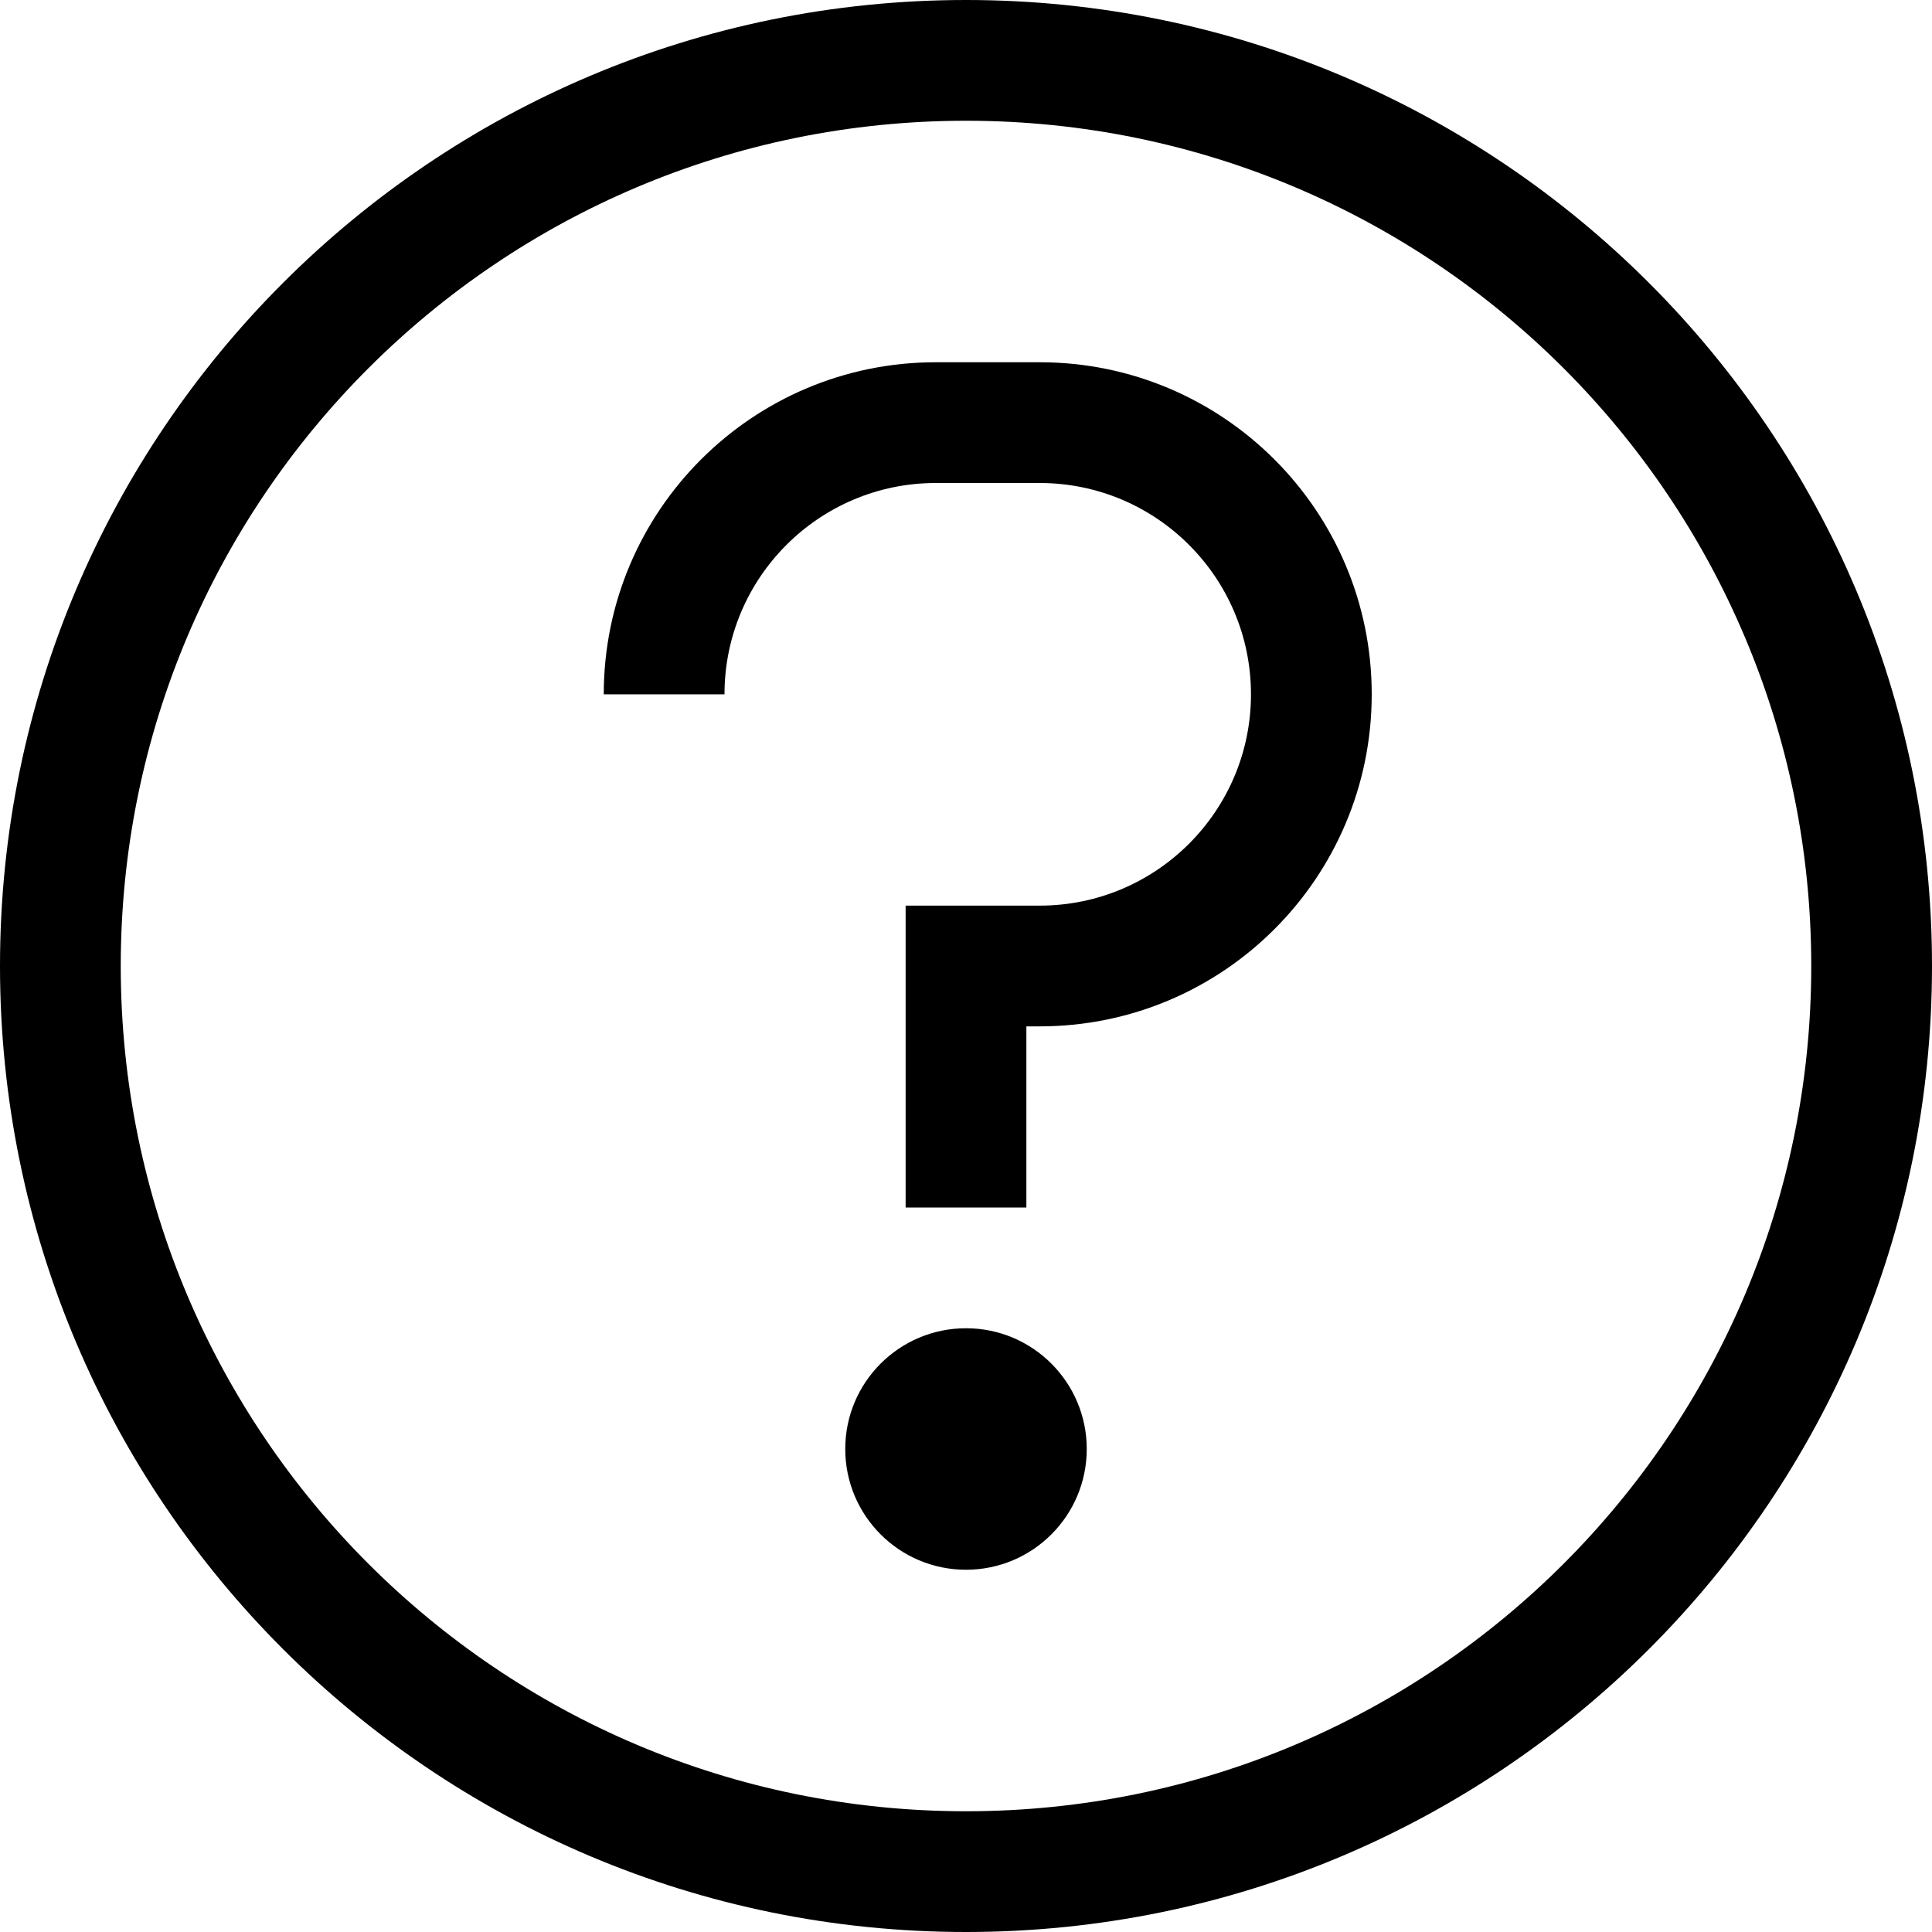
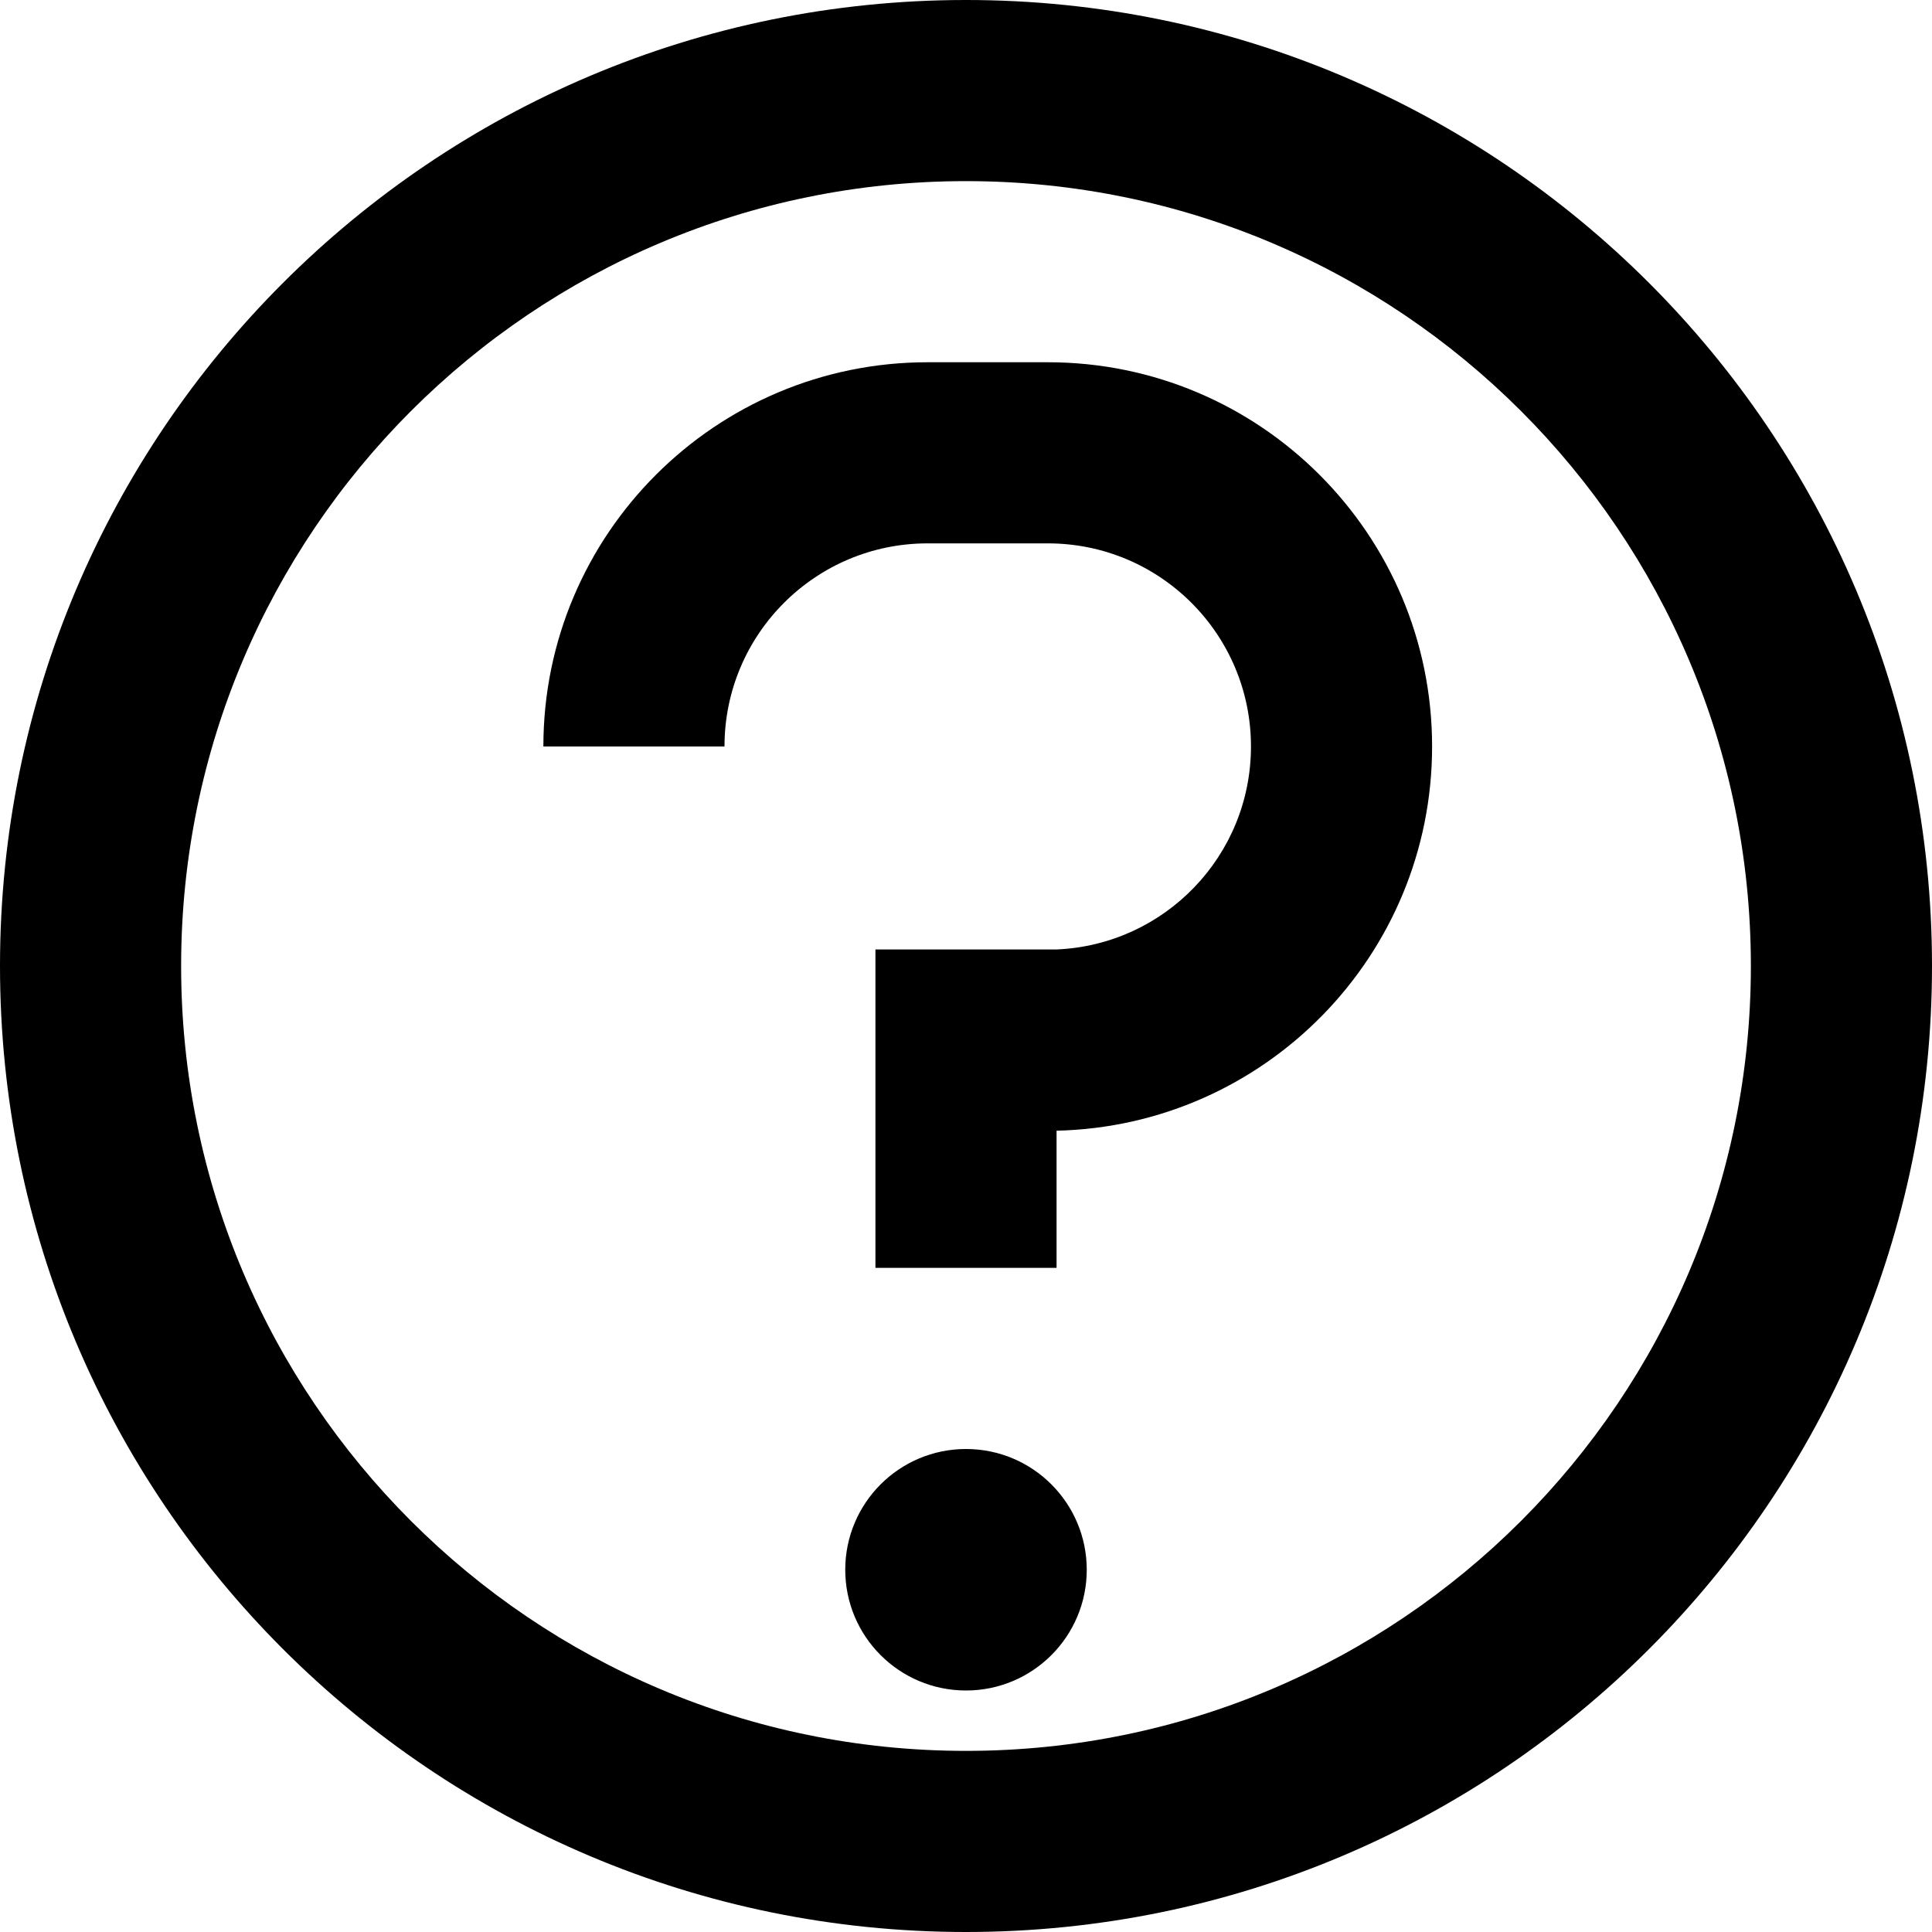
<svg xmlns="http://www.w3.org/2000/svg" width="16px" height="16px" viewBox="0 0 16 16" version="1.1">
  <defs />
  <g id="help--outline" stroke="none" stroke-width="1" fill="none" fill-rule="evenodd">
-     <path d="M8,15 C11.866,15 15,11.866 15,8 C15,4.134 11.866,1 8,1 C4.134,1 1,4.134 1,8 C1,11.866 4.134,15 8,15 Z M8,16 C3.582,16 0,12.418 0,8 C0,3.582 3.582,0 8,0 C12.418,0 16,3.582 16,8 C16,12.418 12.418,16 8,16 Z" id="Oval-7" fill="#000000" fill-rule="nonzero" />
-     <path d="M8.5,7.5 L8.61,7.5 C9.576,7.5 10.36,6.716 10.36,5.75 C10.36,4.784 9.576,4 8.61,4 L7.75,4 C6.784,4 6,4.784 6,5.75 L5,5.75 C5,4.231 6.231,3 7.75,3 L8.61,3 C10.129,3 11.36,4.231 11.36,5.75 C11.36,7.269 10.129,8.5 8.61,8.5 L8.5,8.5 L8.5,10 L7.5,10 L7.5,7.5 L8.5,7.5 Z" id="Combined-Shape" fill="#000000" fill-rule="nonzero" />
-     <circle id="Oval-8" fill="#000000" cx="8" cy="12" r="1" />
+     <path d="M8,14.5 C11.59,14.5 14.5,11.59 14.5,8 C14.5,4.41 11.59,1.5 8,1.5 C4.41,1.5 1.5,4.41 1.5,8 C1.5,11.59 4.41,14.5 8,14.5 Z M8,16 C3.582,16 0,12.418 0,8 C0,3.582 3.582,0 8,0 C12.418,0 16,3.582 16,8 C16,12.418 12.418,16 8,16 Z" id="dot" fill="#000000" fill-rule="nonzero" />
+     <path d="M8.75,9.364 L8.75,10.5 L7.25,10.5 L7.25,7.863 L8.75,7.863 C9.646,7.825 10.36,7.087 10.36,6.182 C10.36,5.253 9.607,4.5 8.678,4.5 L7.682,4.5 C6.753,4.5 6,5.253 6,6.182 L4.5,6.182 C4.5,4.425 5.925,3 7.682,3 L8.678,3 C10.435,3 11.86,4.425 11.86,6.182 C11.86,7.916 10.474,9.325 8.75,9.364 Z" id="?" fill="#000000" fill-rule="nonzero" />
+     <circle id="Oval-8" fill="#000000" cx="8" cy="13" r="1" />
  </g>
</svg>
